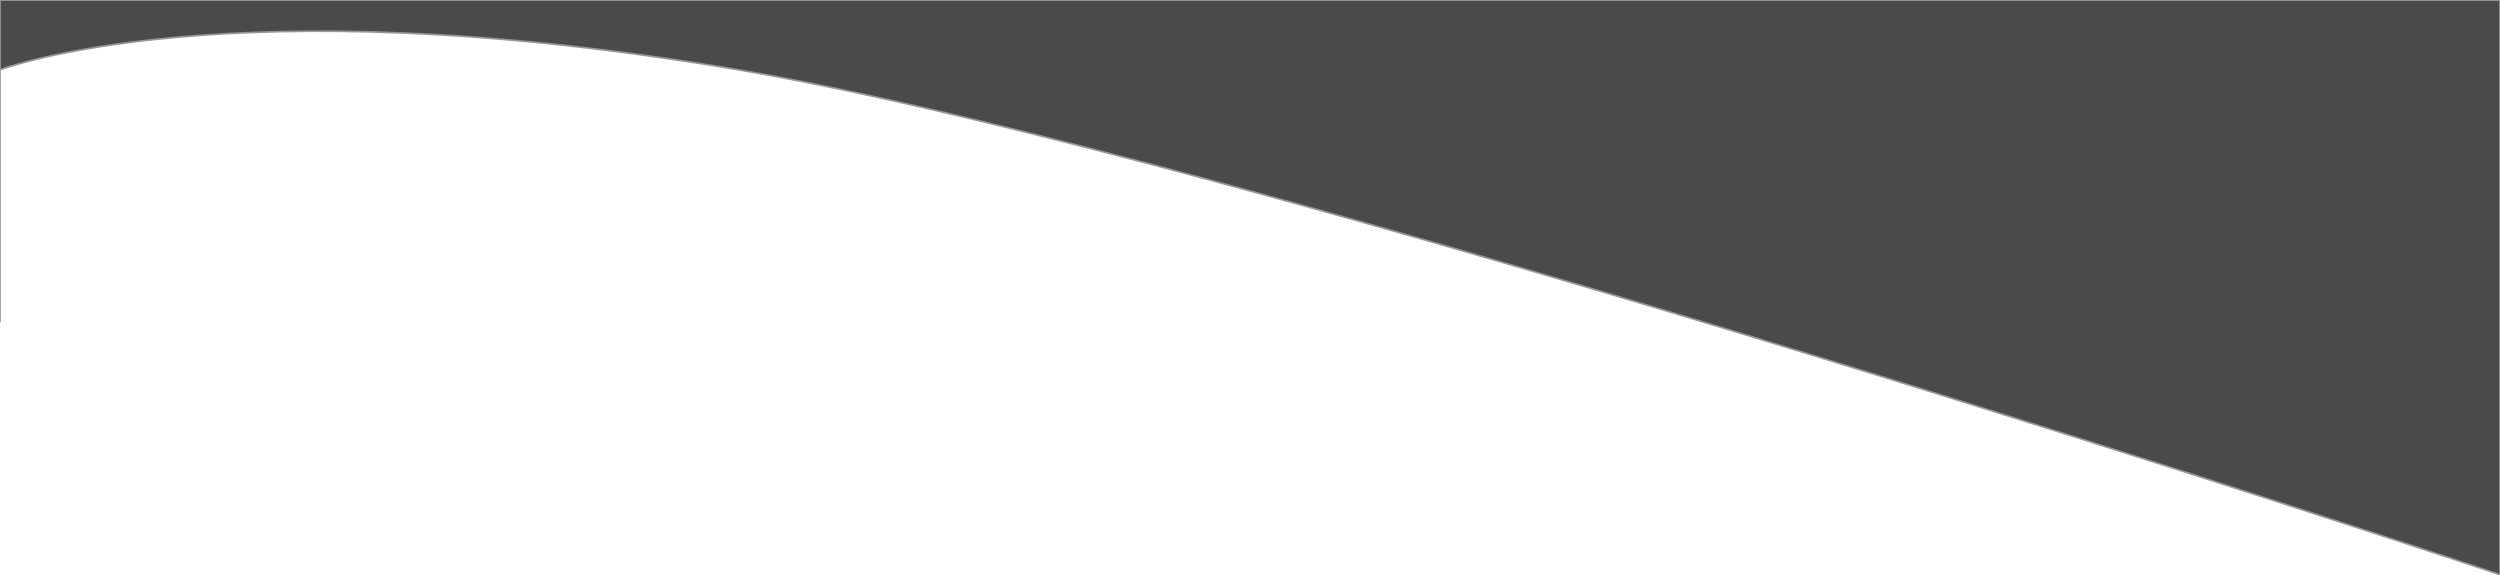
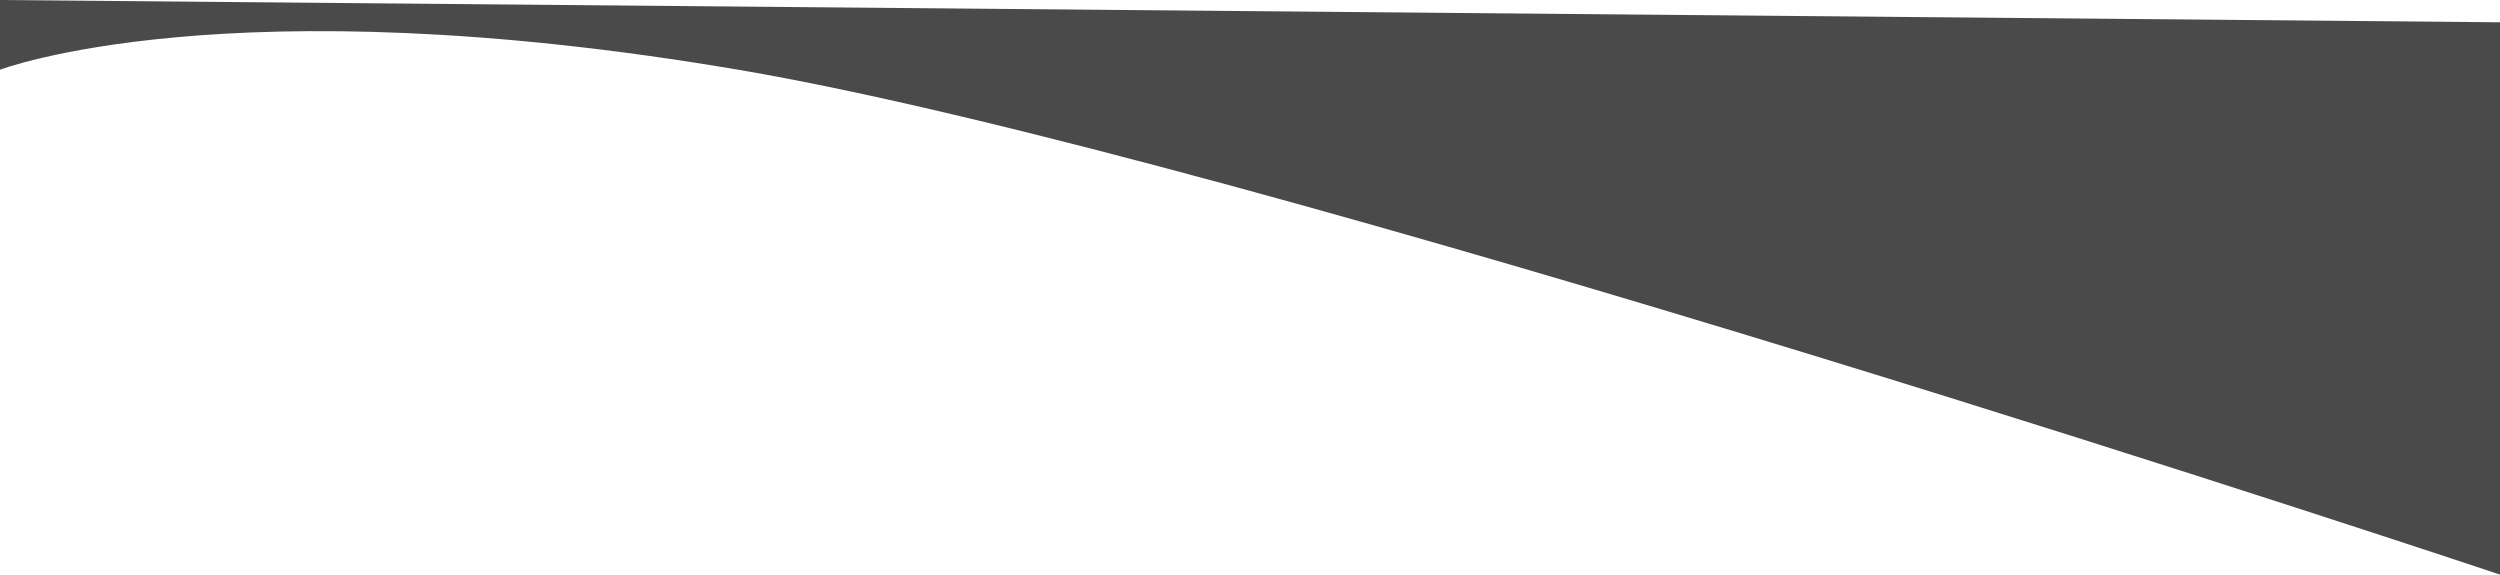
<svg xmlns="http://www.w3.org/2000/svg" width="1440" height="331" viewBox="0 0 1440 331">
-   <path d="M1440 331V.032H0v185.57V40.2s130.503-50.02 425.252 0C720 90.222 1440 331 1440 331z" stroke="#979797" fill="#4A4A4A" />
+   <path d="M1440 330.968V12.84L0 0v185.57-145.4s130.503-50.02 425.252 0C720 90.19 1440 330.967 1440 330.967z" fill="#4A4A4A" />
</svg>
